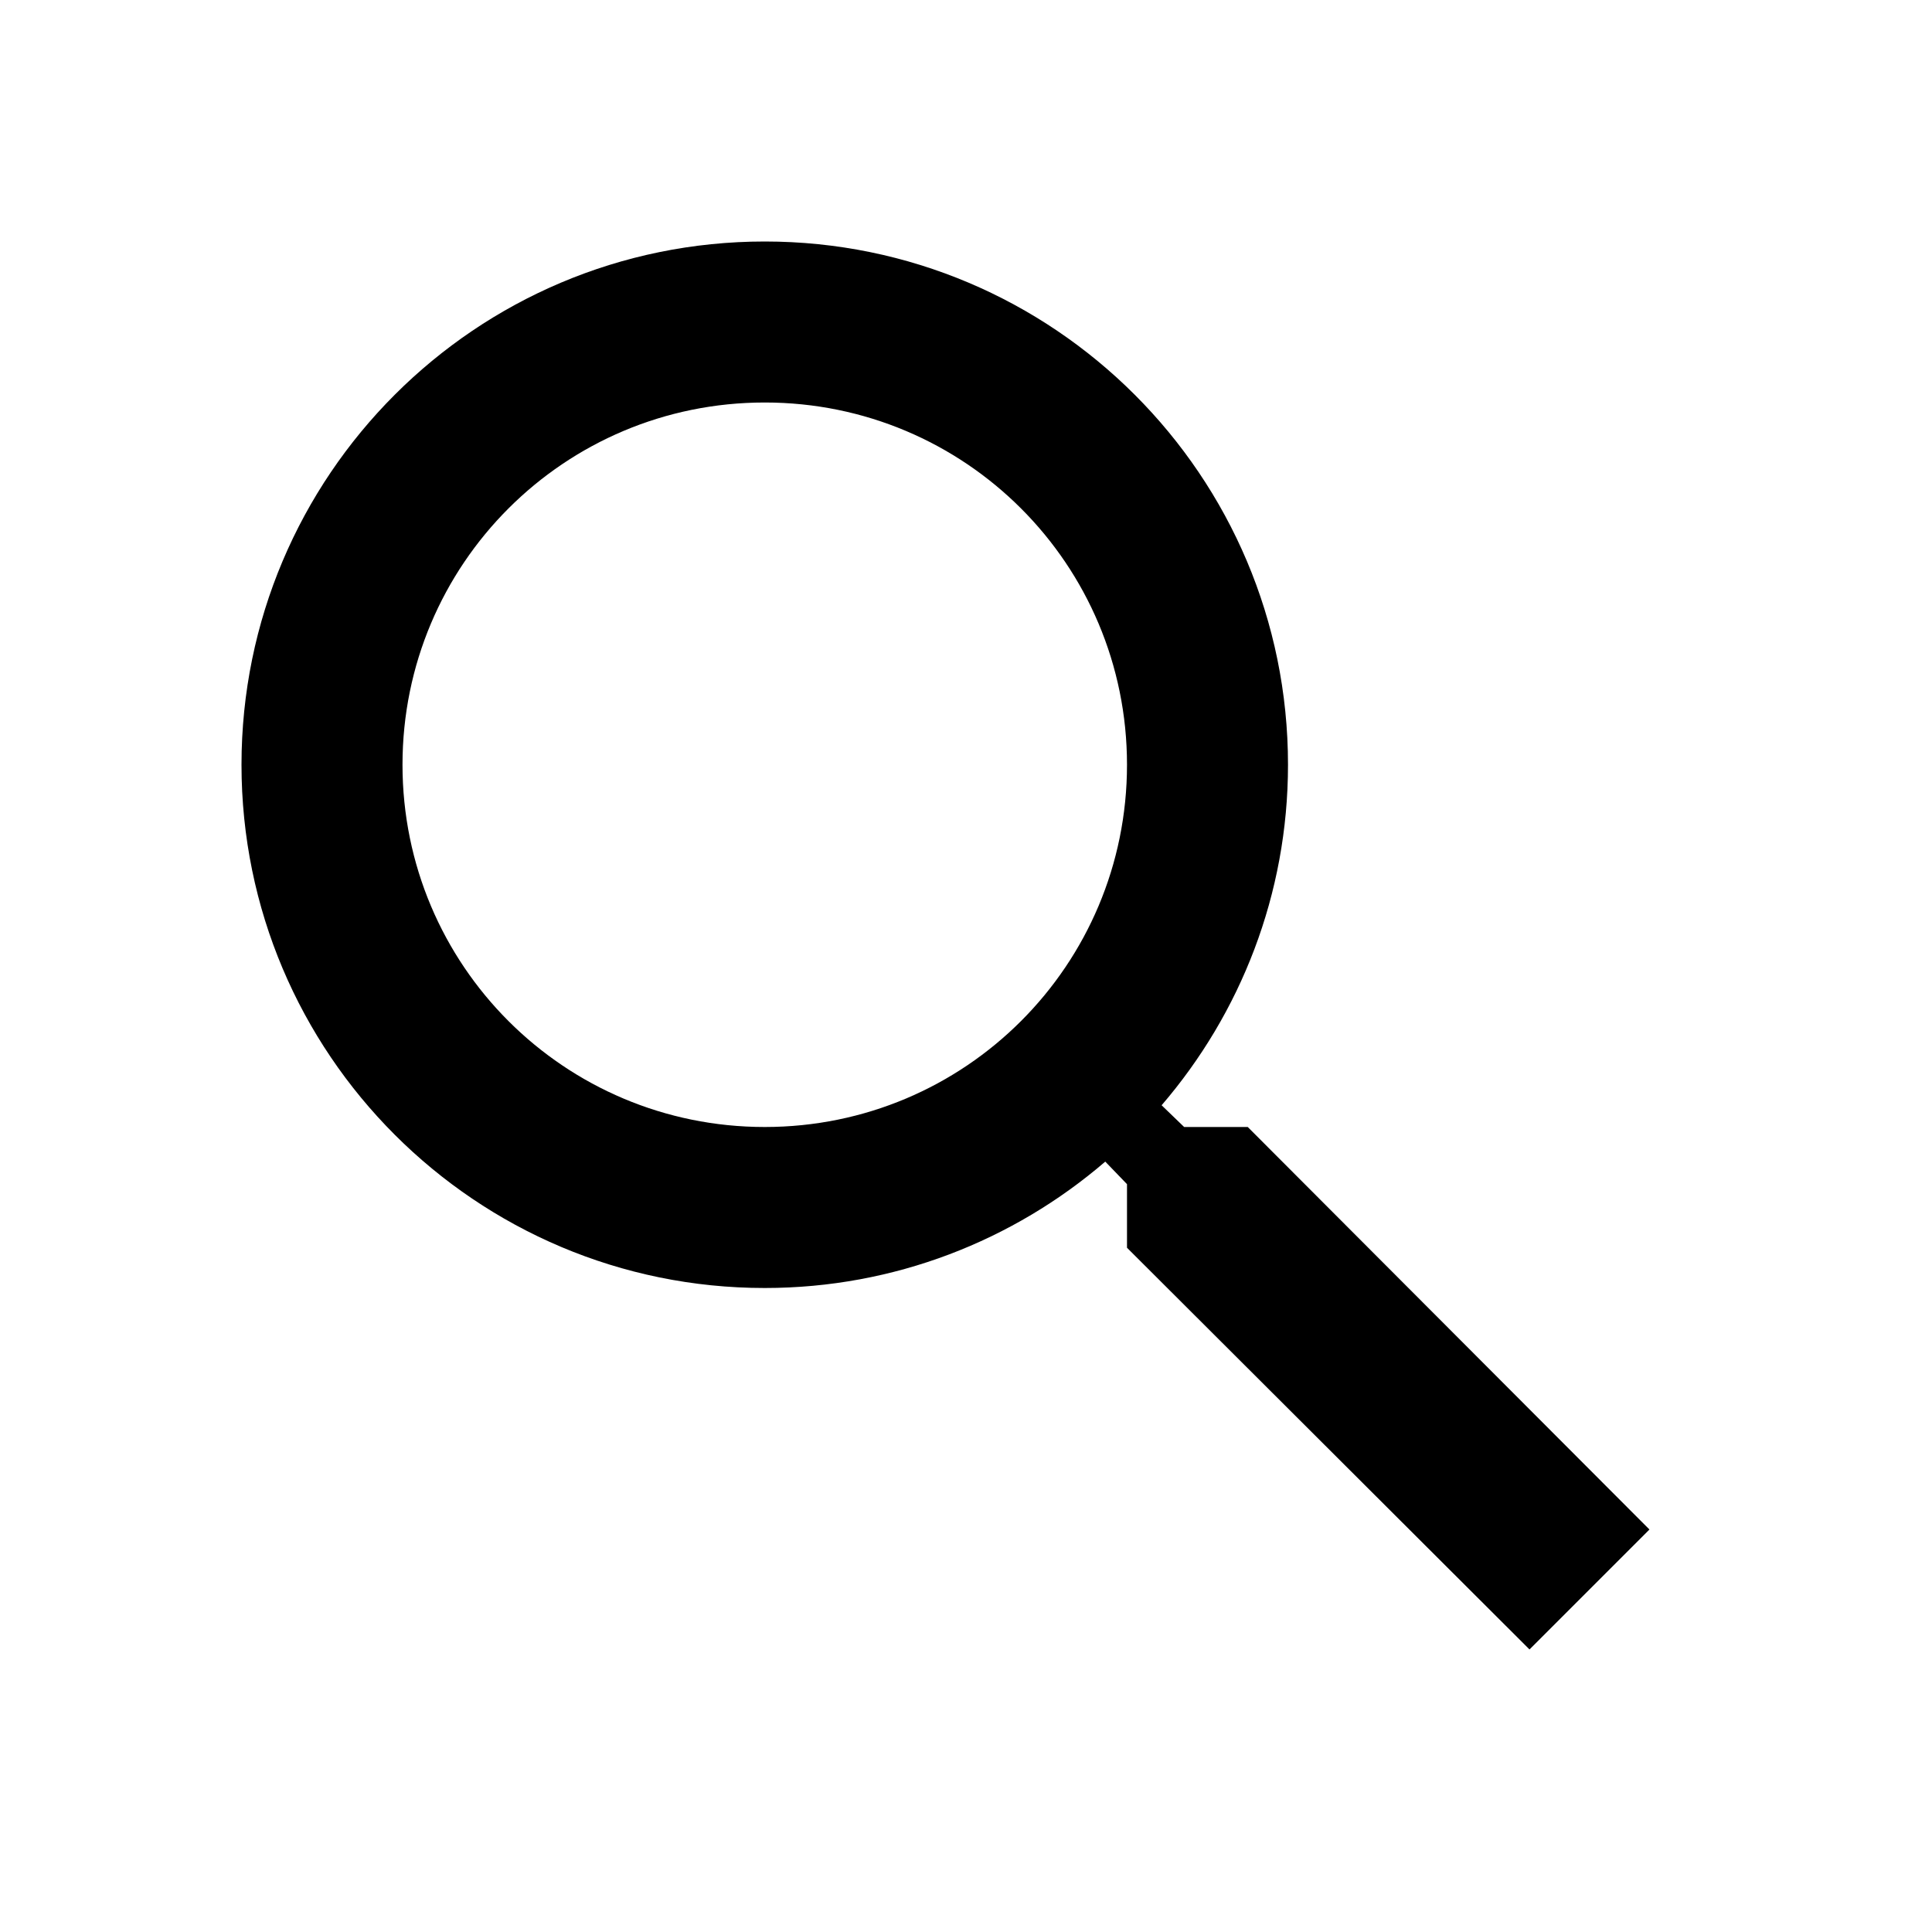
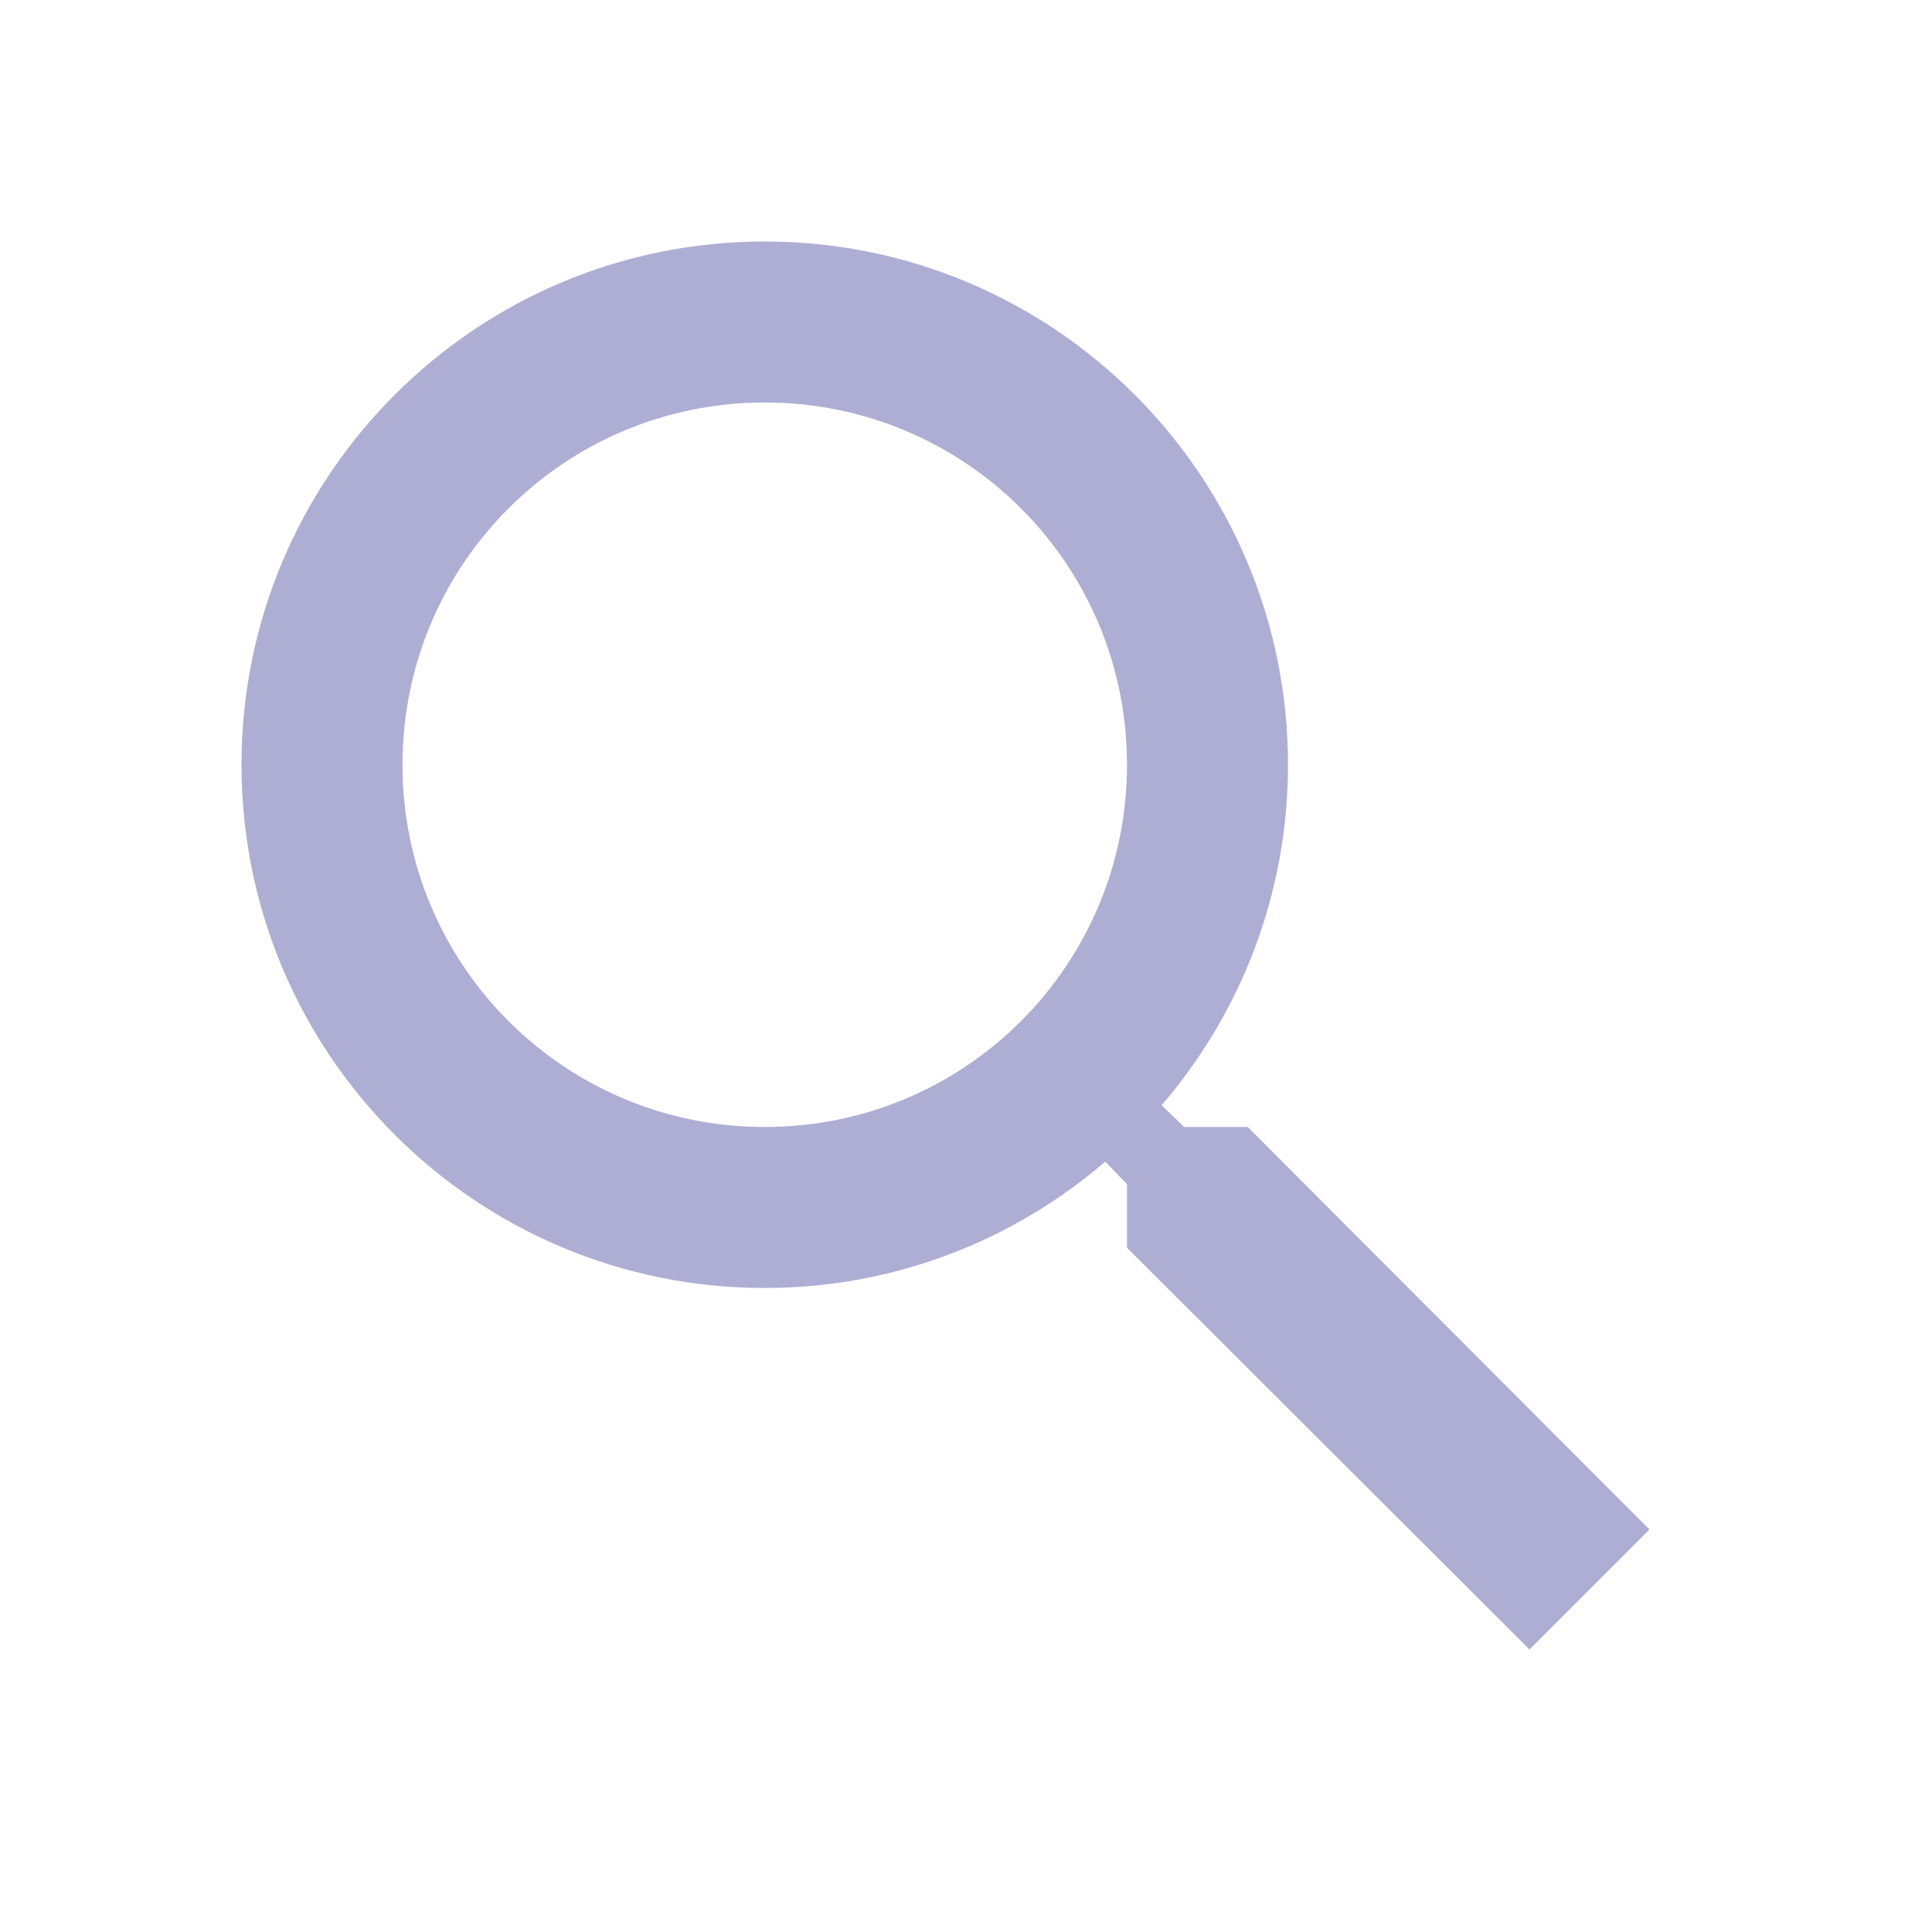
- <svg xmlns="http://www.w3.org/2000/svg" height="24px" viewBox="0 0 24 24" width="24px" fill="#000000">
+ <svg xmlns="http://www.w3.org/2000/svg" height="24px" viewBox="0 0 24 24" width="24px" fill="#AEAED4">
  <path d="M0 0h24v24H0z" fill="none" />
  <path d="M15.5 14h-.79l-.28-.27C15.41 12.59 16 11.11 16 9.5 16 5.91 13.09 3 9.5 3S3 5.91 3 9.5 5.91 16 9.5 16c1.61 0 3.09-.59 4.23-1.57l.27.28v.79l5 4.99L20.49 19l-4.99-5zm-6 0C7.01 14 5 11.99 5 9.5S7.01 5 9.5 5 14 7.01 14 9.5 11.99 14 9.5 14z" />
</svg>
